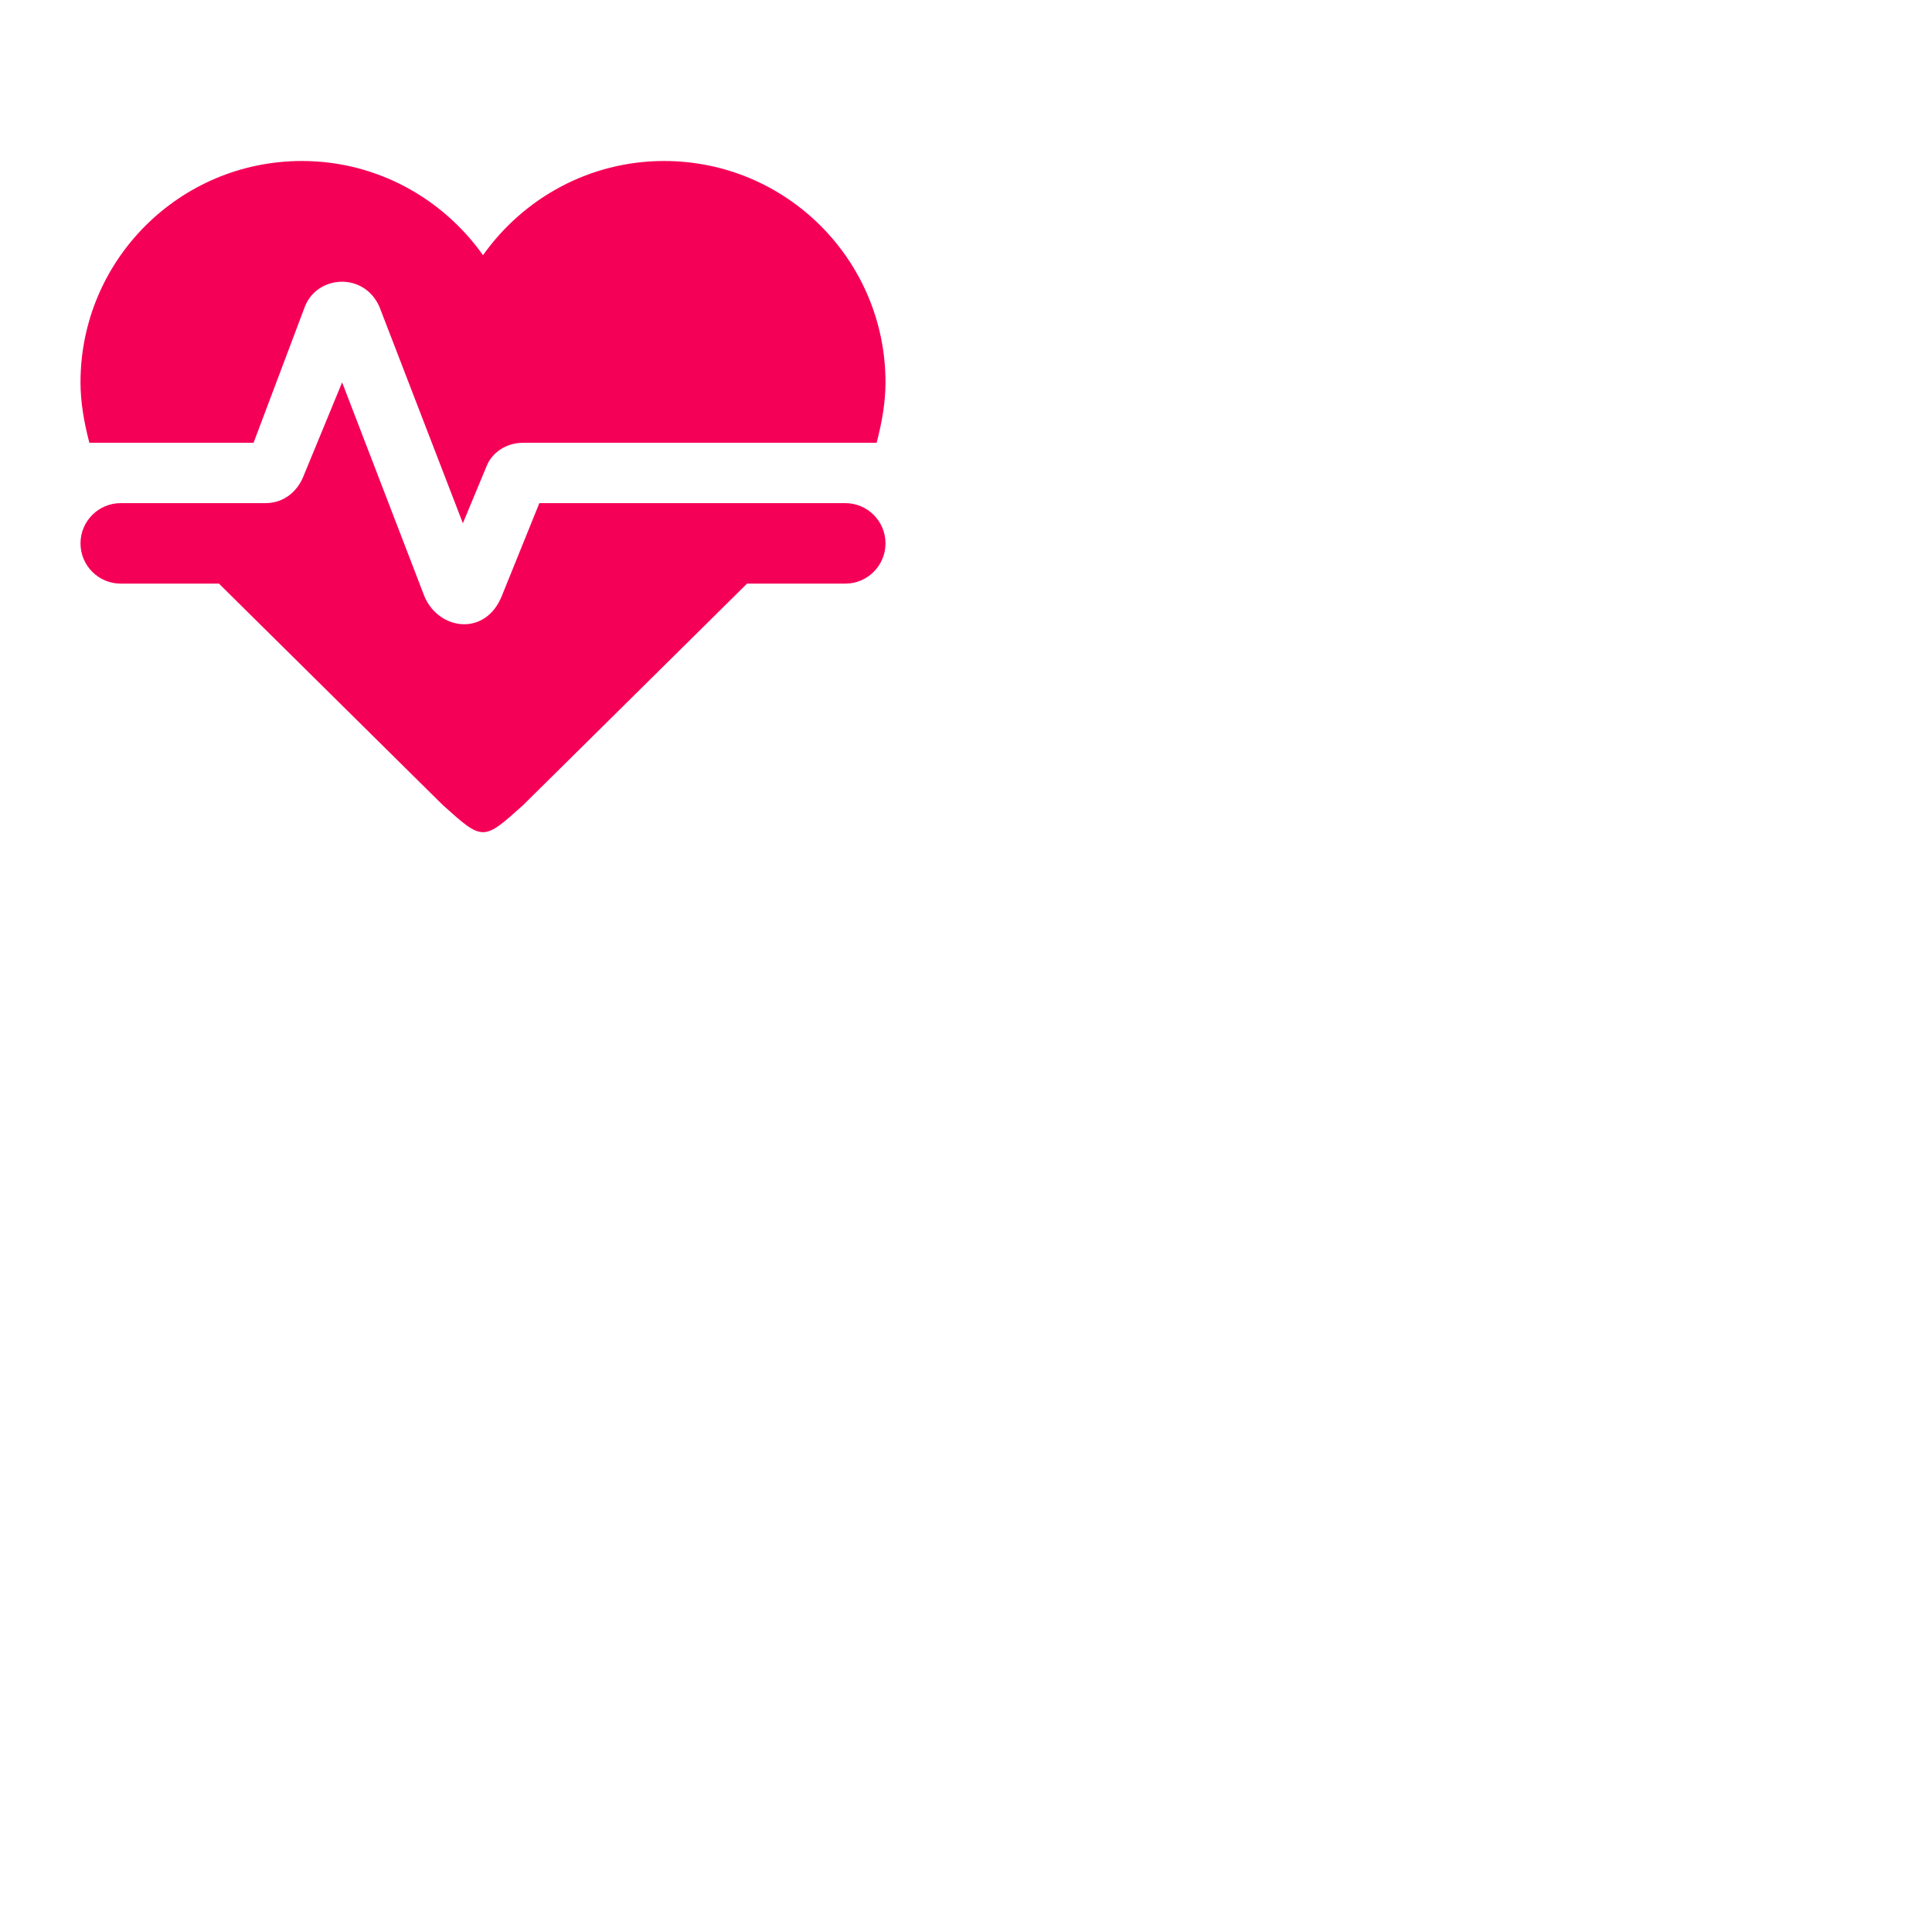
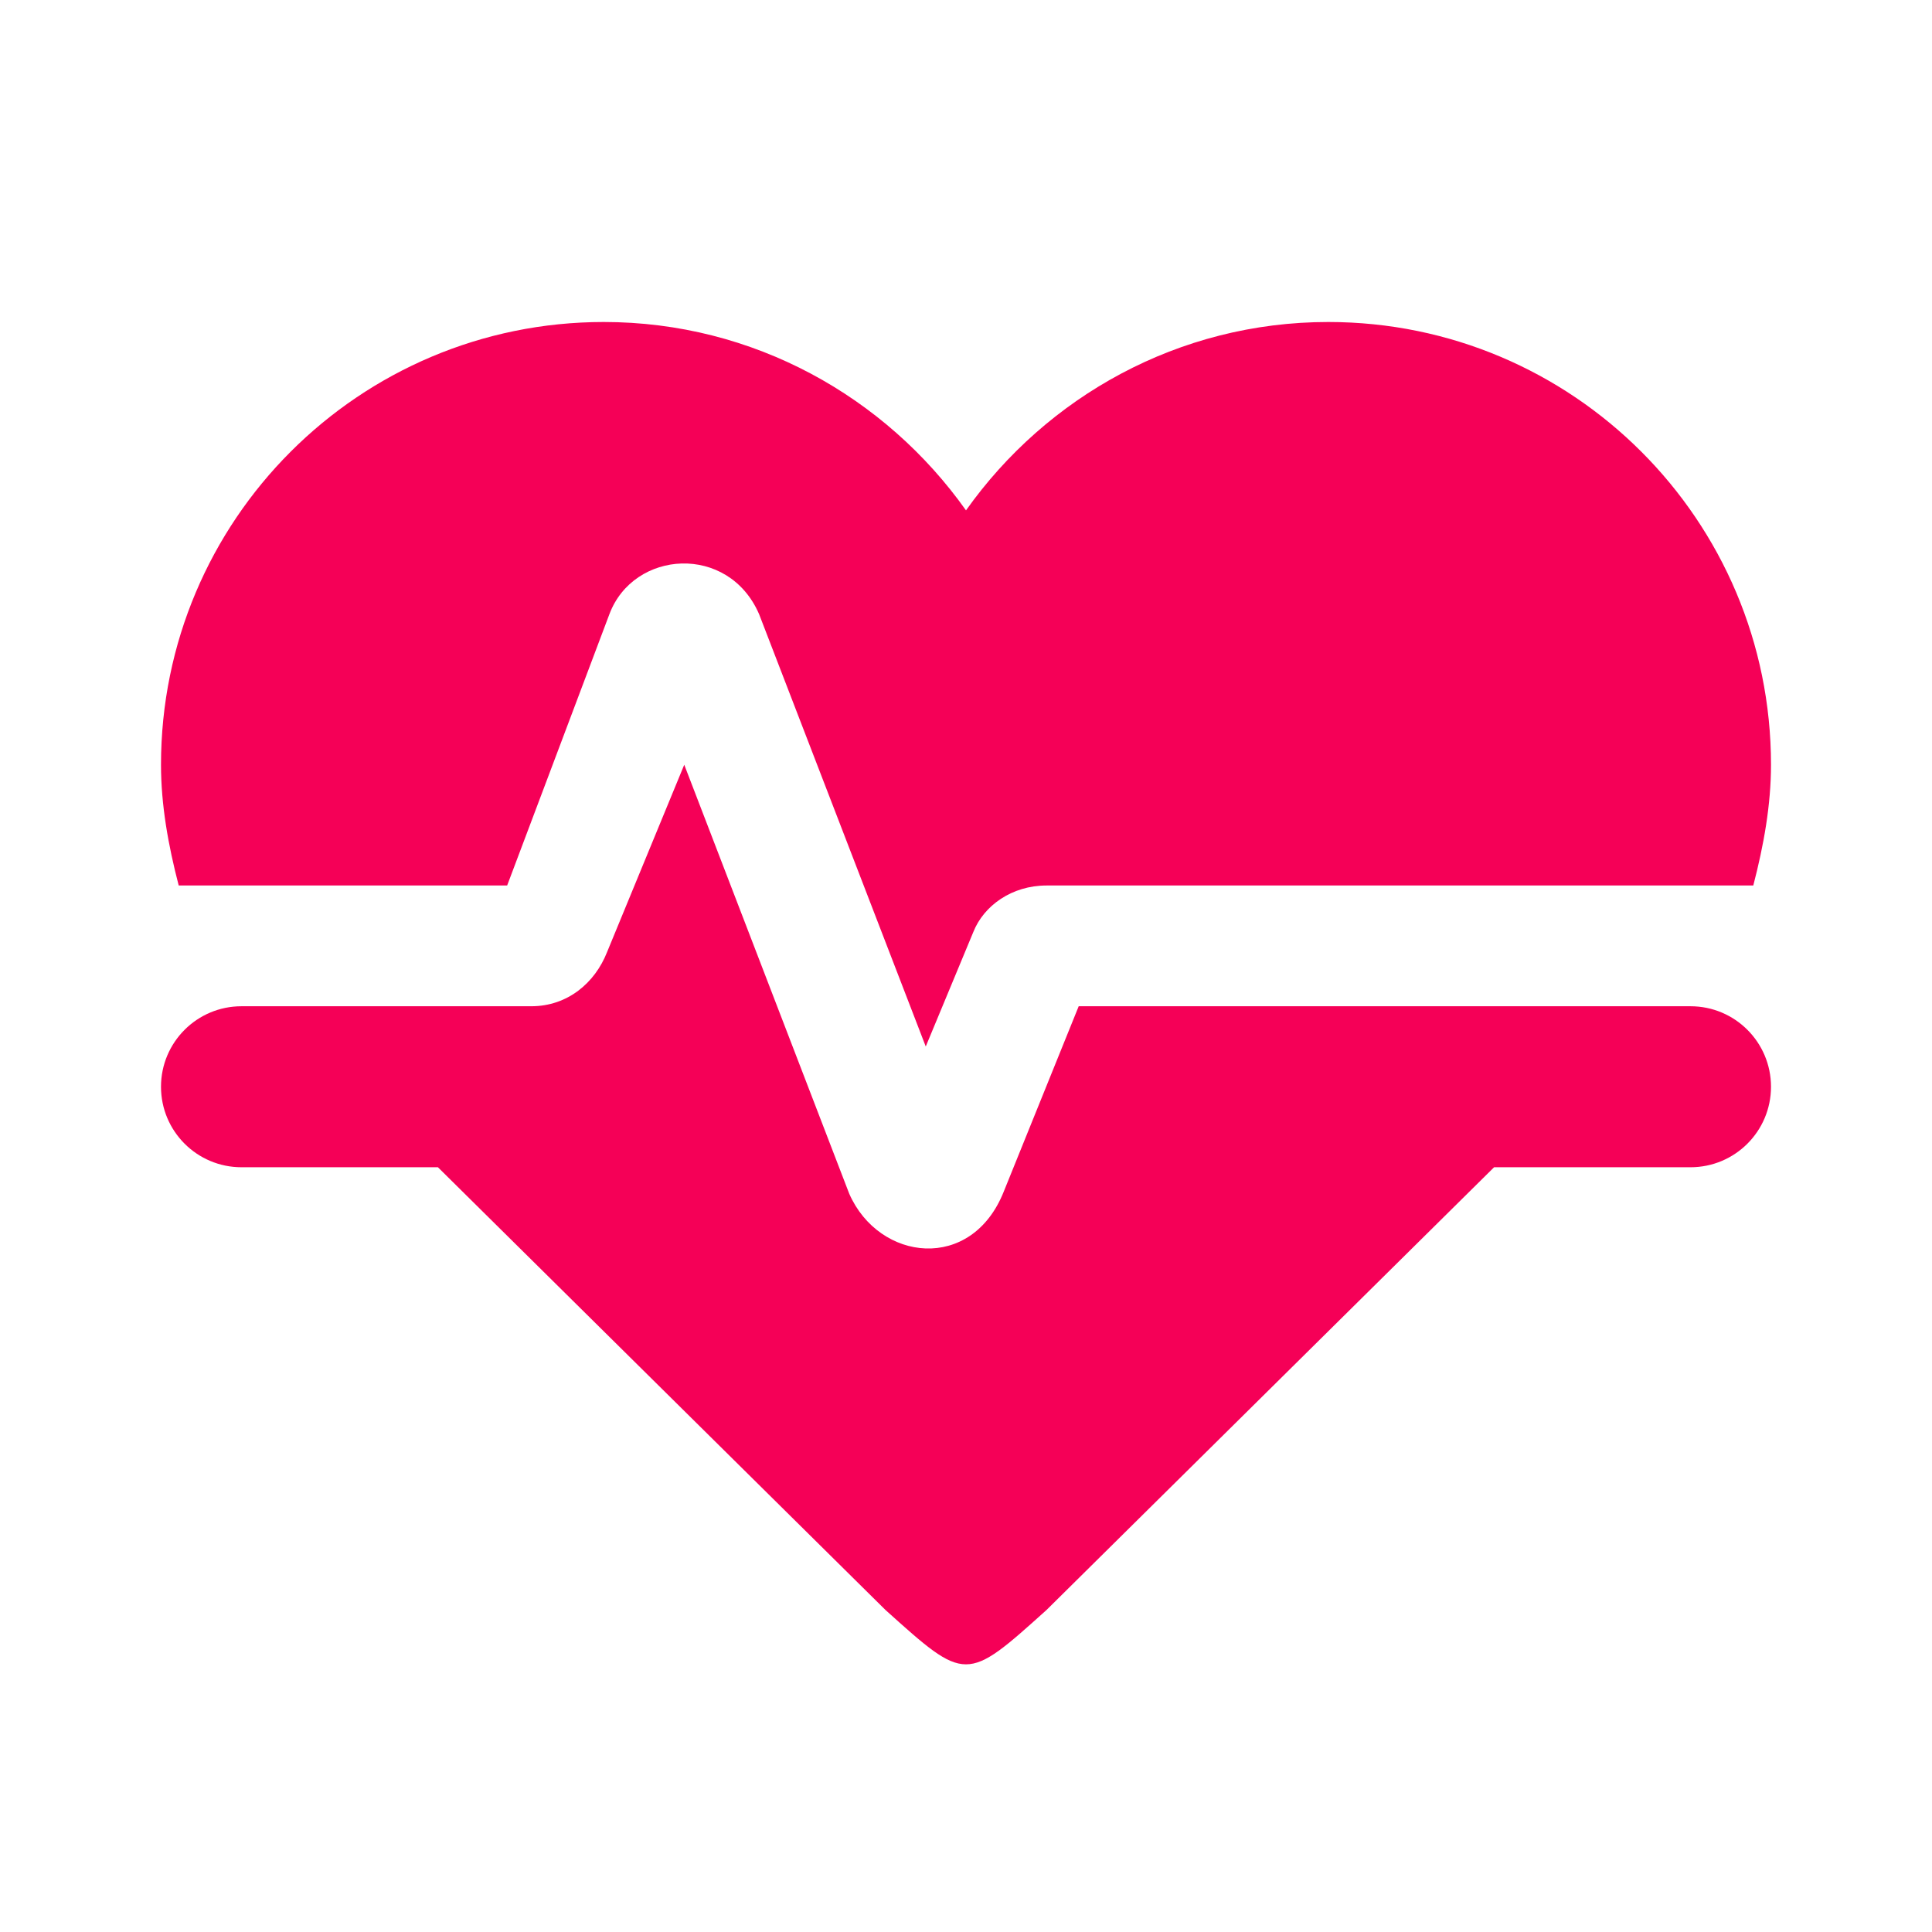
- <svg xmlns="http://www.w3.org/2000/svg" version="1.1" width="24" height="24" viewBox="0 0 48 48">
+ <svg xmlns="http://www.w3.org/2000/svg" version="1.1" width="100%" viewBox="0 0 24 24">
  <path fill="#f50057" d="M7.5,4A5.5,5.5 0 0,0 2,9.5C2,10 2.09,10.5 2.22,11H6.3L7.57,7.63C7.87,6.83 9.05,6.75 9.43,7.63L11.5,13L12.09,11.58C12.22,11.25 12.57,11 13,11H21.78C21.91,10.5 22,10 22,9.5A5.5,5.5 0 0,0 16.5,4C14.64,4 13,4.93 12,6.34C11,4.93 9.36,4 7.5,4V4M3,12.5A1,1 0 0,0 2,13.5A1,1 0 0,0 3,14.5H5.44L11,20C12,20.9 12,20.9 13,20L18.56,14.5H21A1,1 0 0,0 22,13.5A1,1 0 0,0 21,12.5H13.4L12.47,14.8C12.07,15.81 10.92,15.67 10.55,14.83L8.5,9.5L7.54,11.83C7.39,12.21 7.05,12.5 6.6,12.5H3Z" />
</svg>
